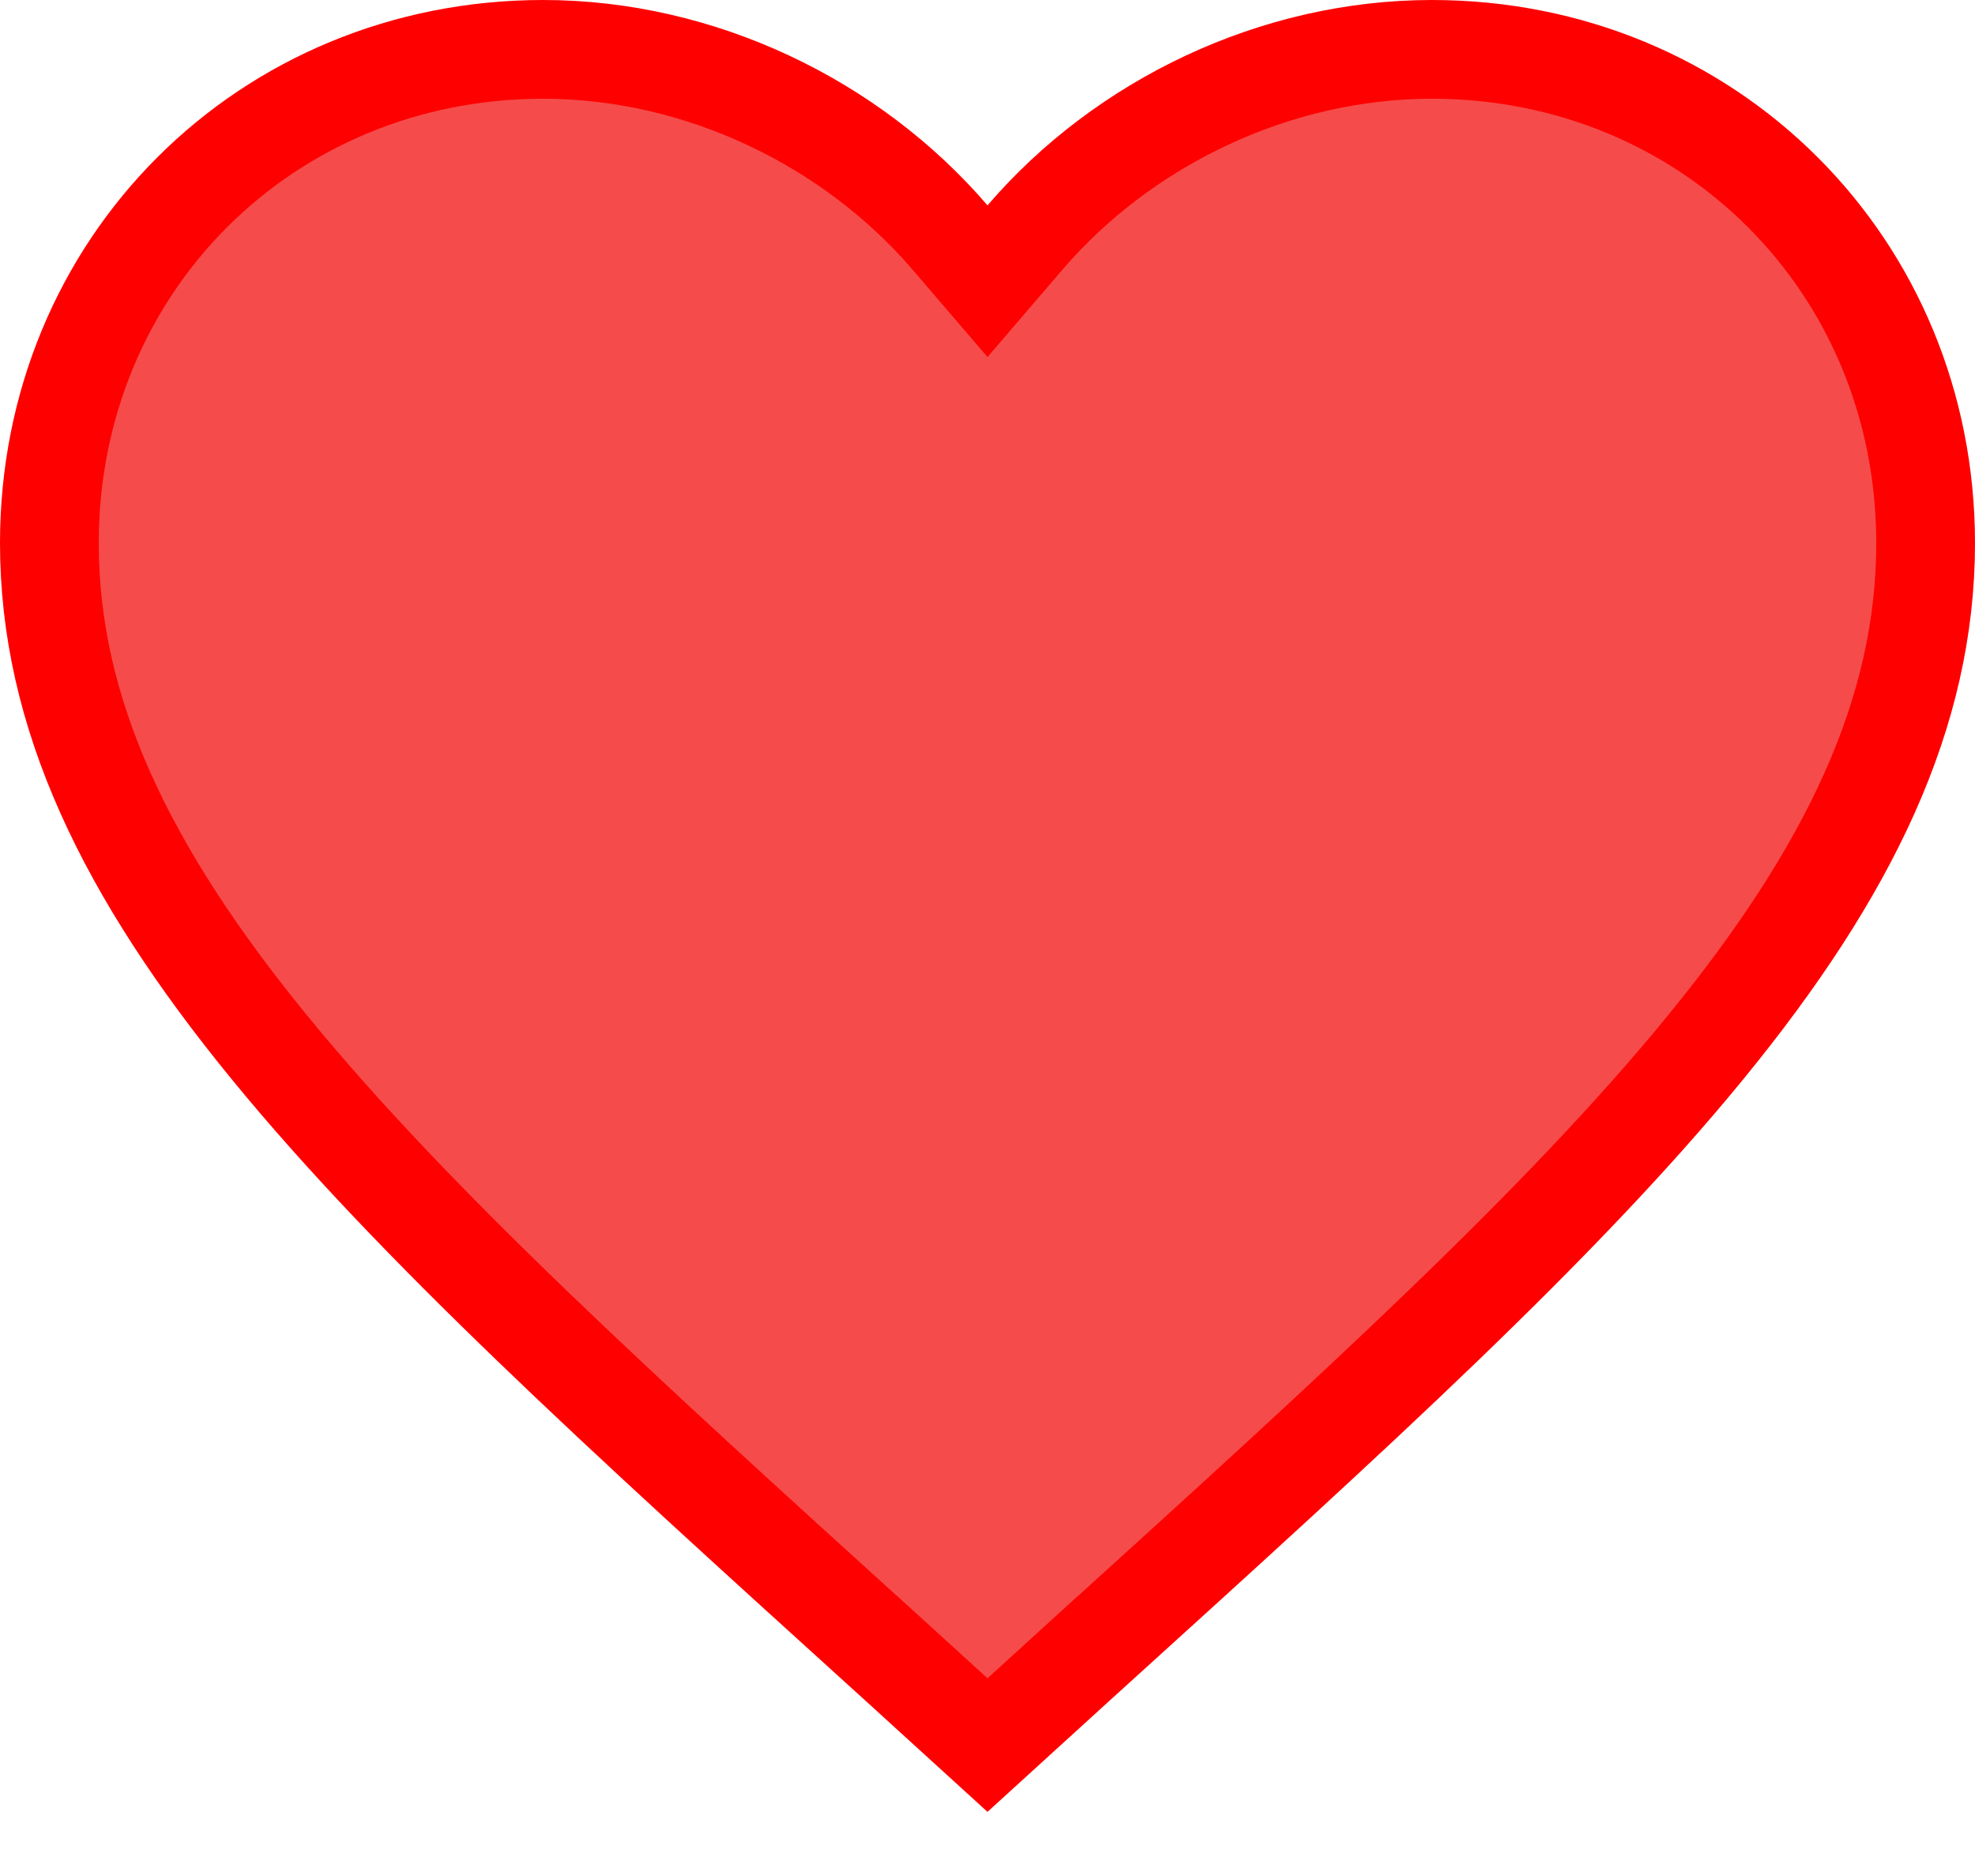
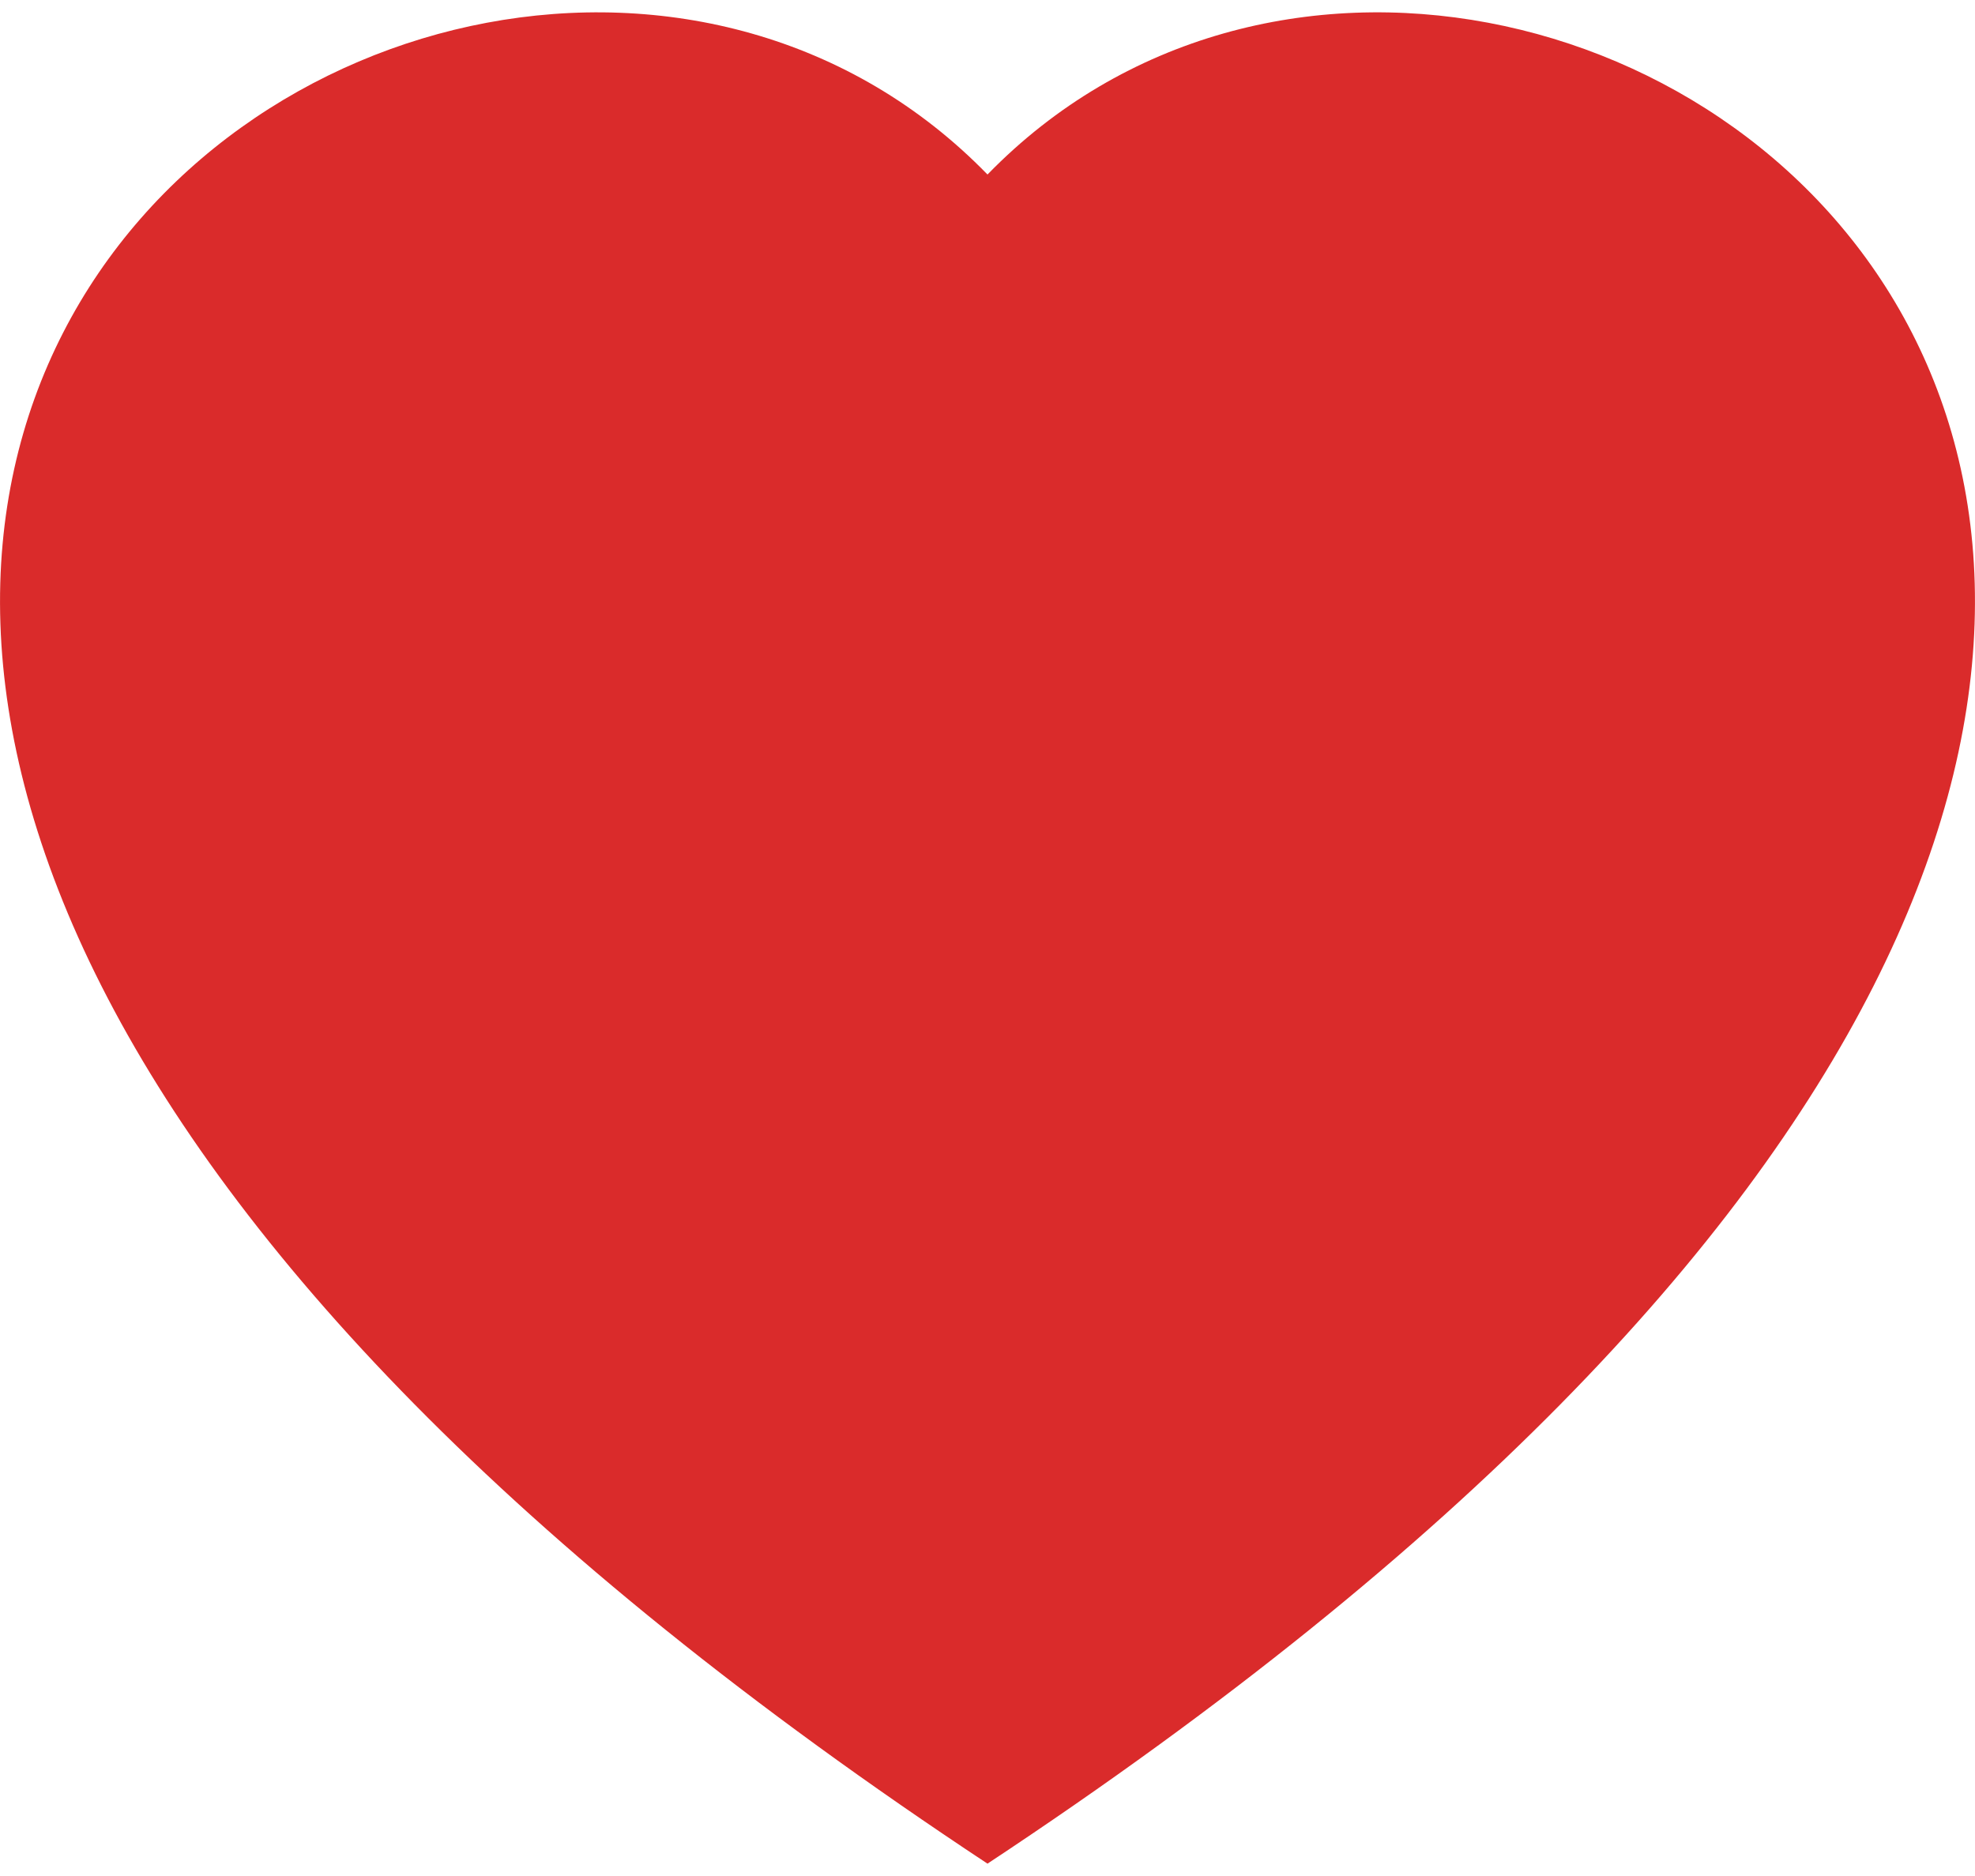
- <svg xmlns="http://www.w3.org/2000/svg" width="20" height="19" viewBox="0 0 20 19" fill="none">
-   <path d="M8.887 16.66L8.886 16.66C6.301 14.316 4.196 12.403 2.731 10.611C1.271 8.826 0.5 7.221 0.5 5.5C0.5 2.687 2.696 0.5 5.5 0.5C7.089 0.5 8.622 1.242 9.621 2.406L10 2.848L10.379 2.406C11.378 1.242 12.911 0.5 14.5 0.5C17.305 0.5 19.5 2.687 19.5 5.5C19.5 7.221 18.729 8.826 17.269 10.611C15.804 12.403 13.699 14.316 11.114 16.66L11.113 16.66L10 17.674L8.887 16.66Z" fill="#F54B4B" stroke="#FF0000" />
+ <svg xmlns="http://www.w3.org/2000/svg" width="20" height="19" viewBox="0 0 16 15" fill="none">
+   <path fill-rule="evenodd" clip-rule="evenodd" d="M8 1.314C12.438 -3.248 23.534 4.735 8 15C-7.534 4.736 3.562 -3.248 8 1.314Z" fill="#DA2B2B" />
</svg>
